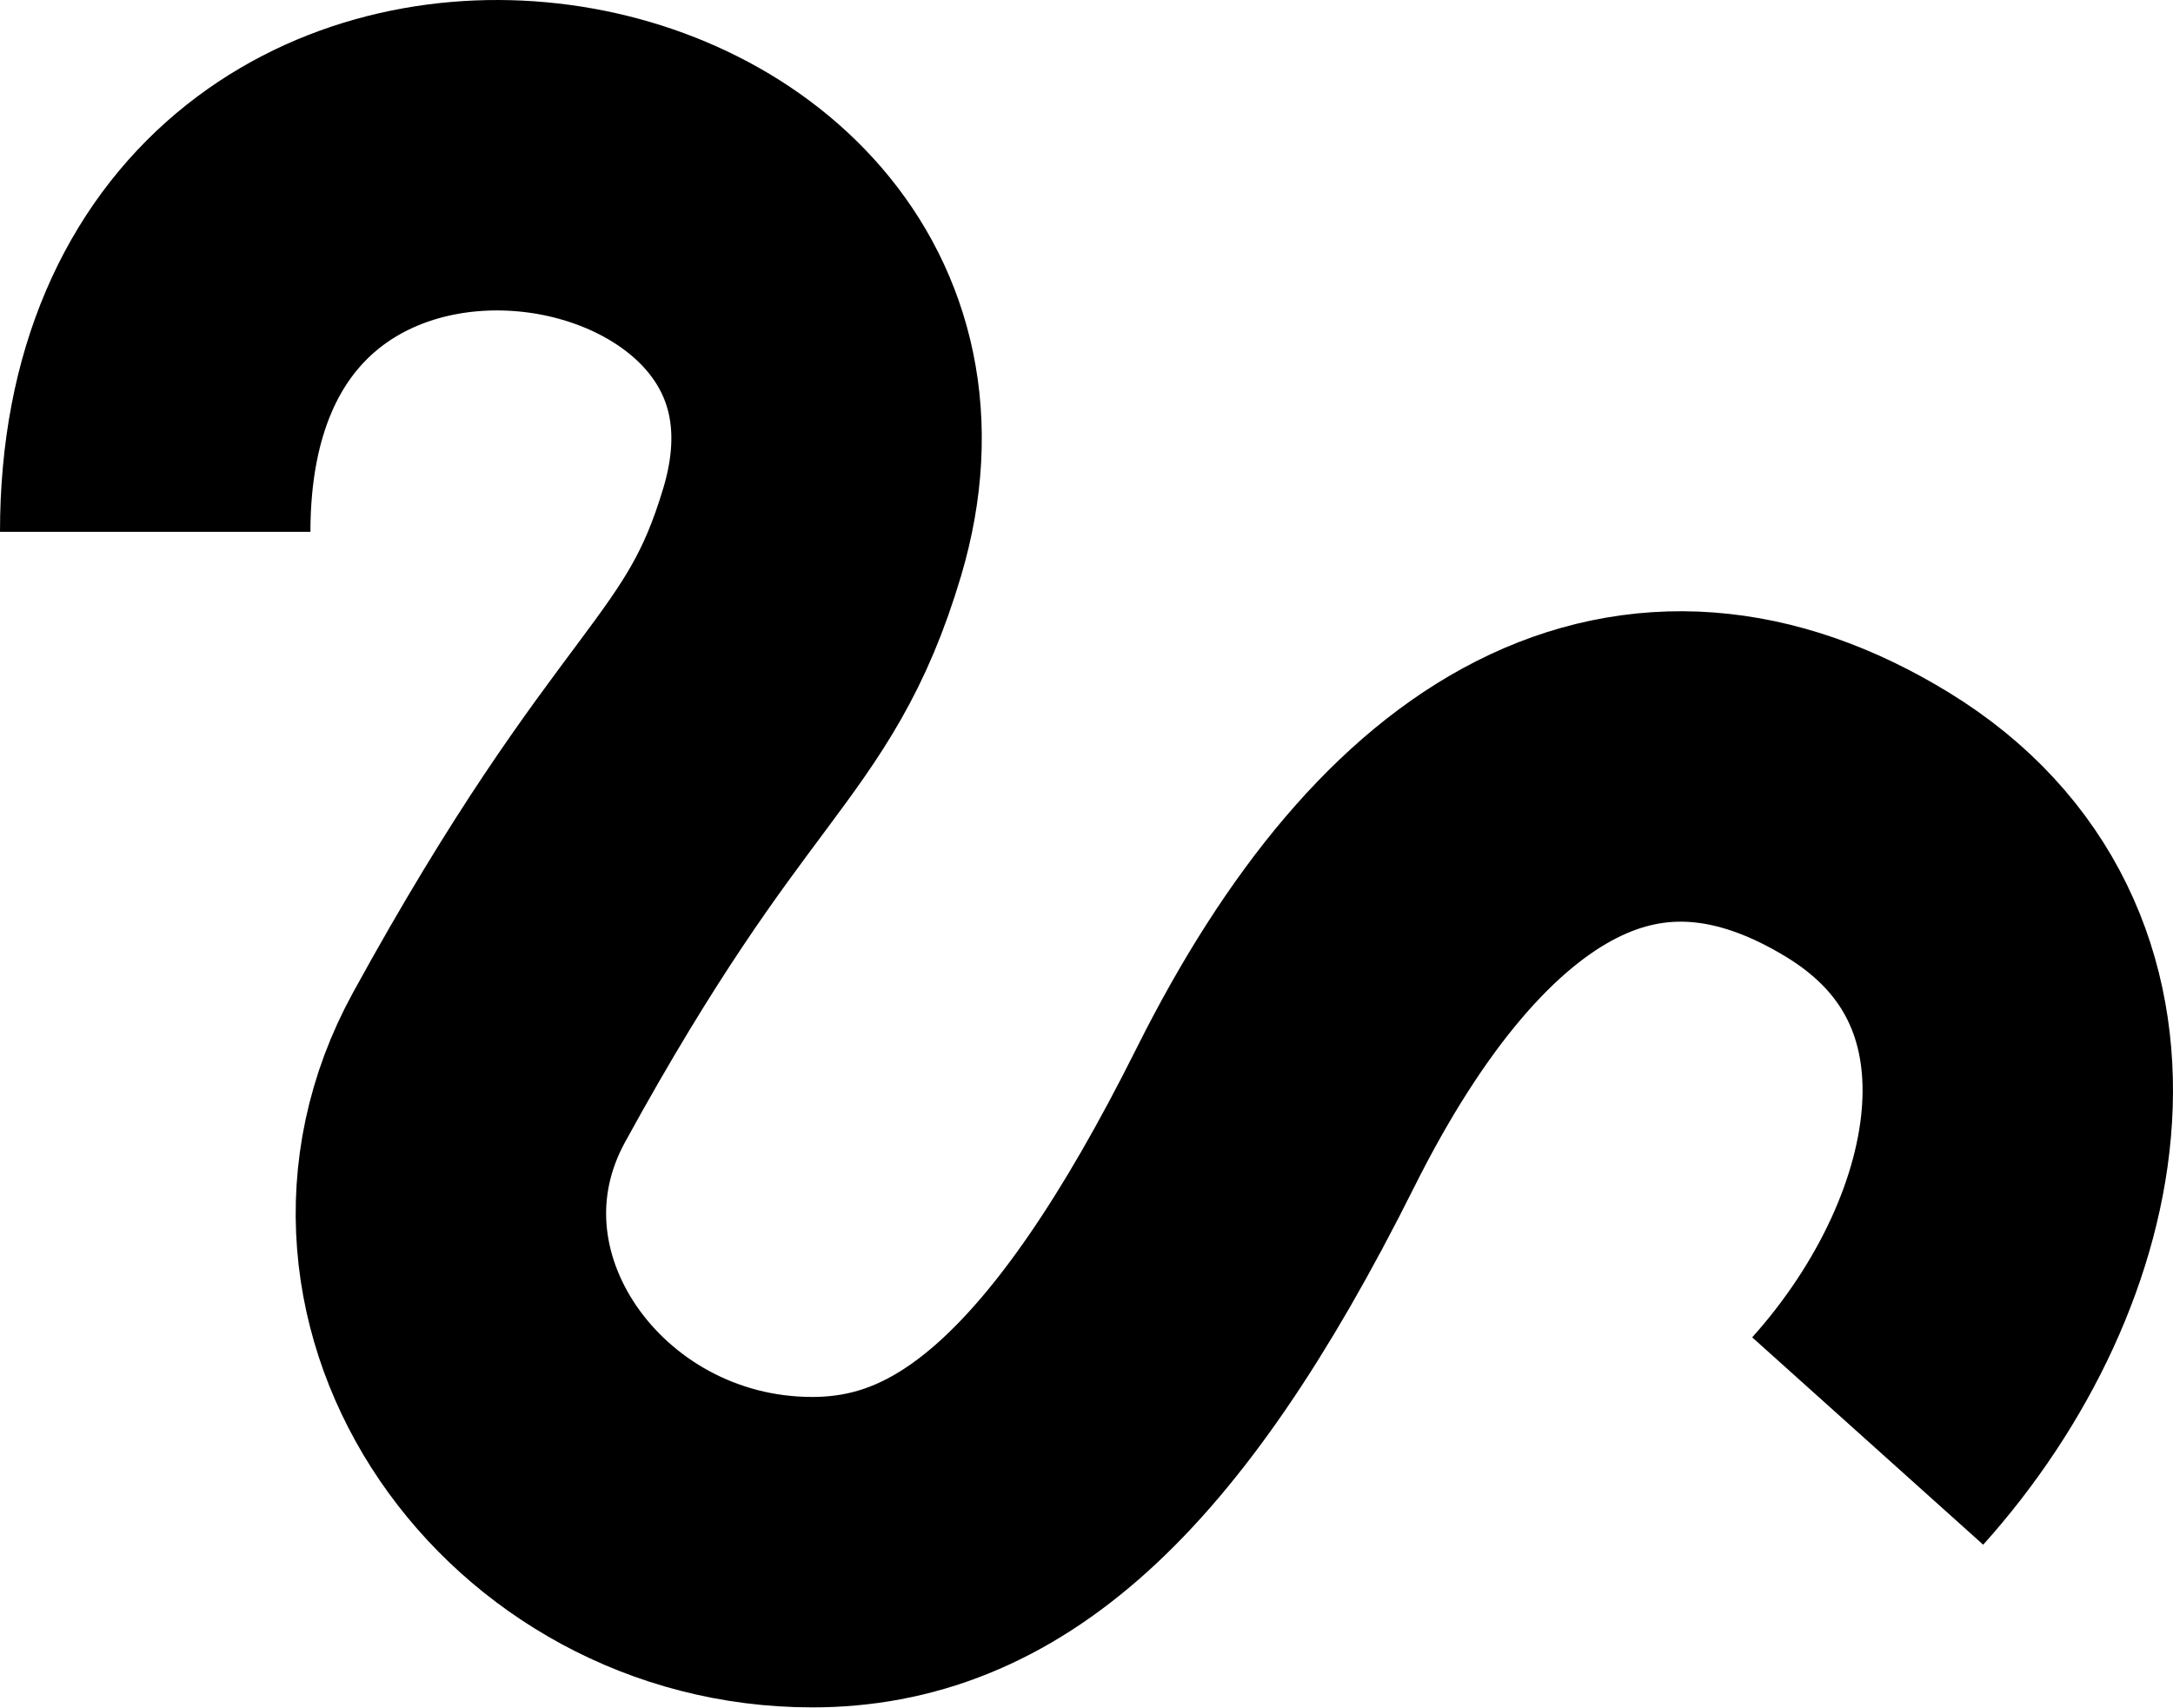
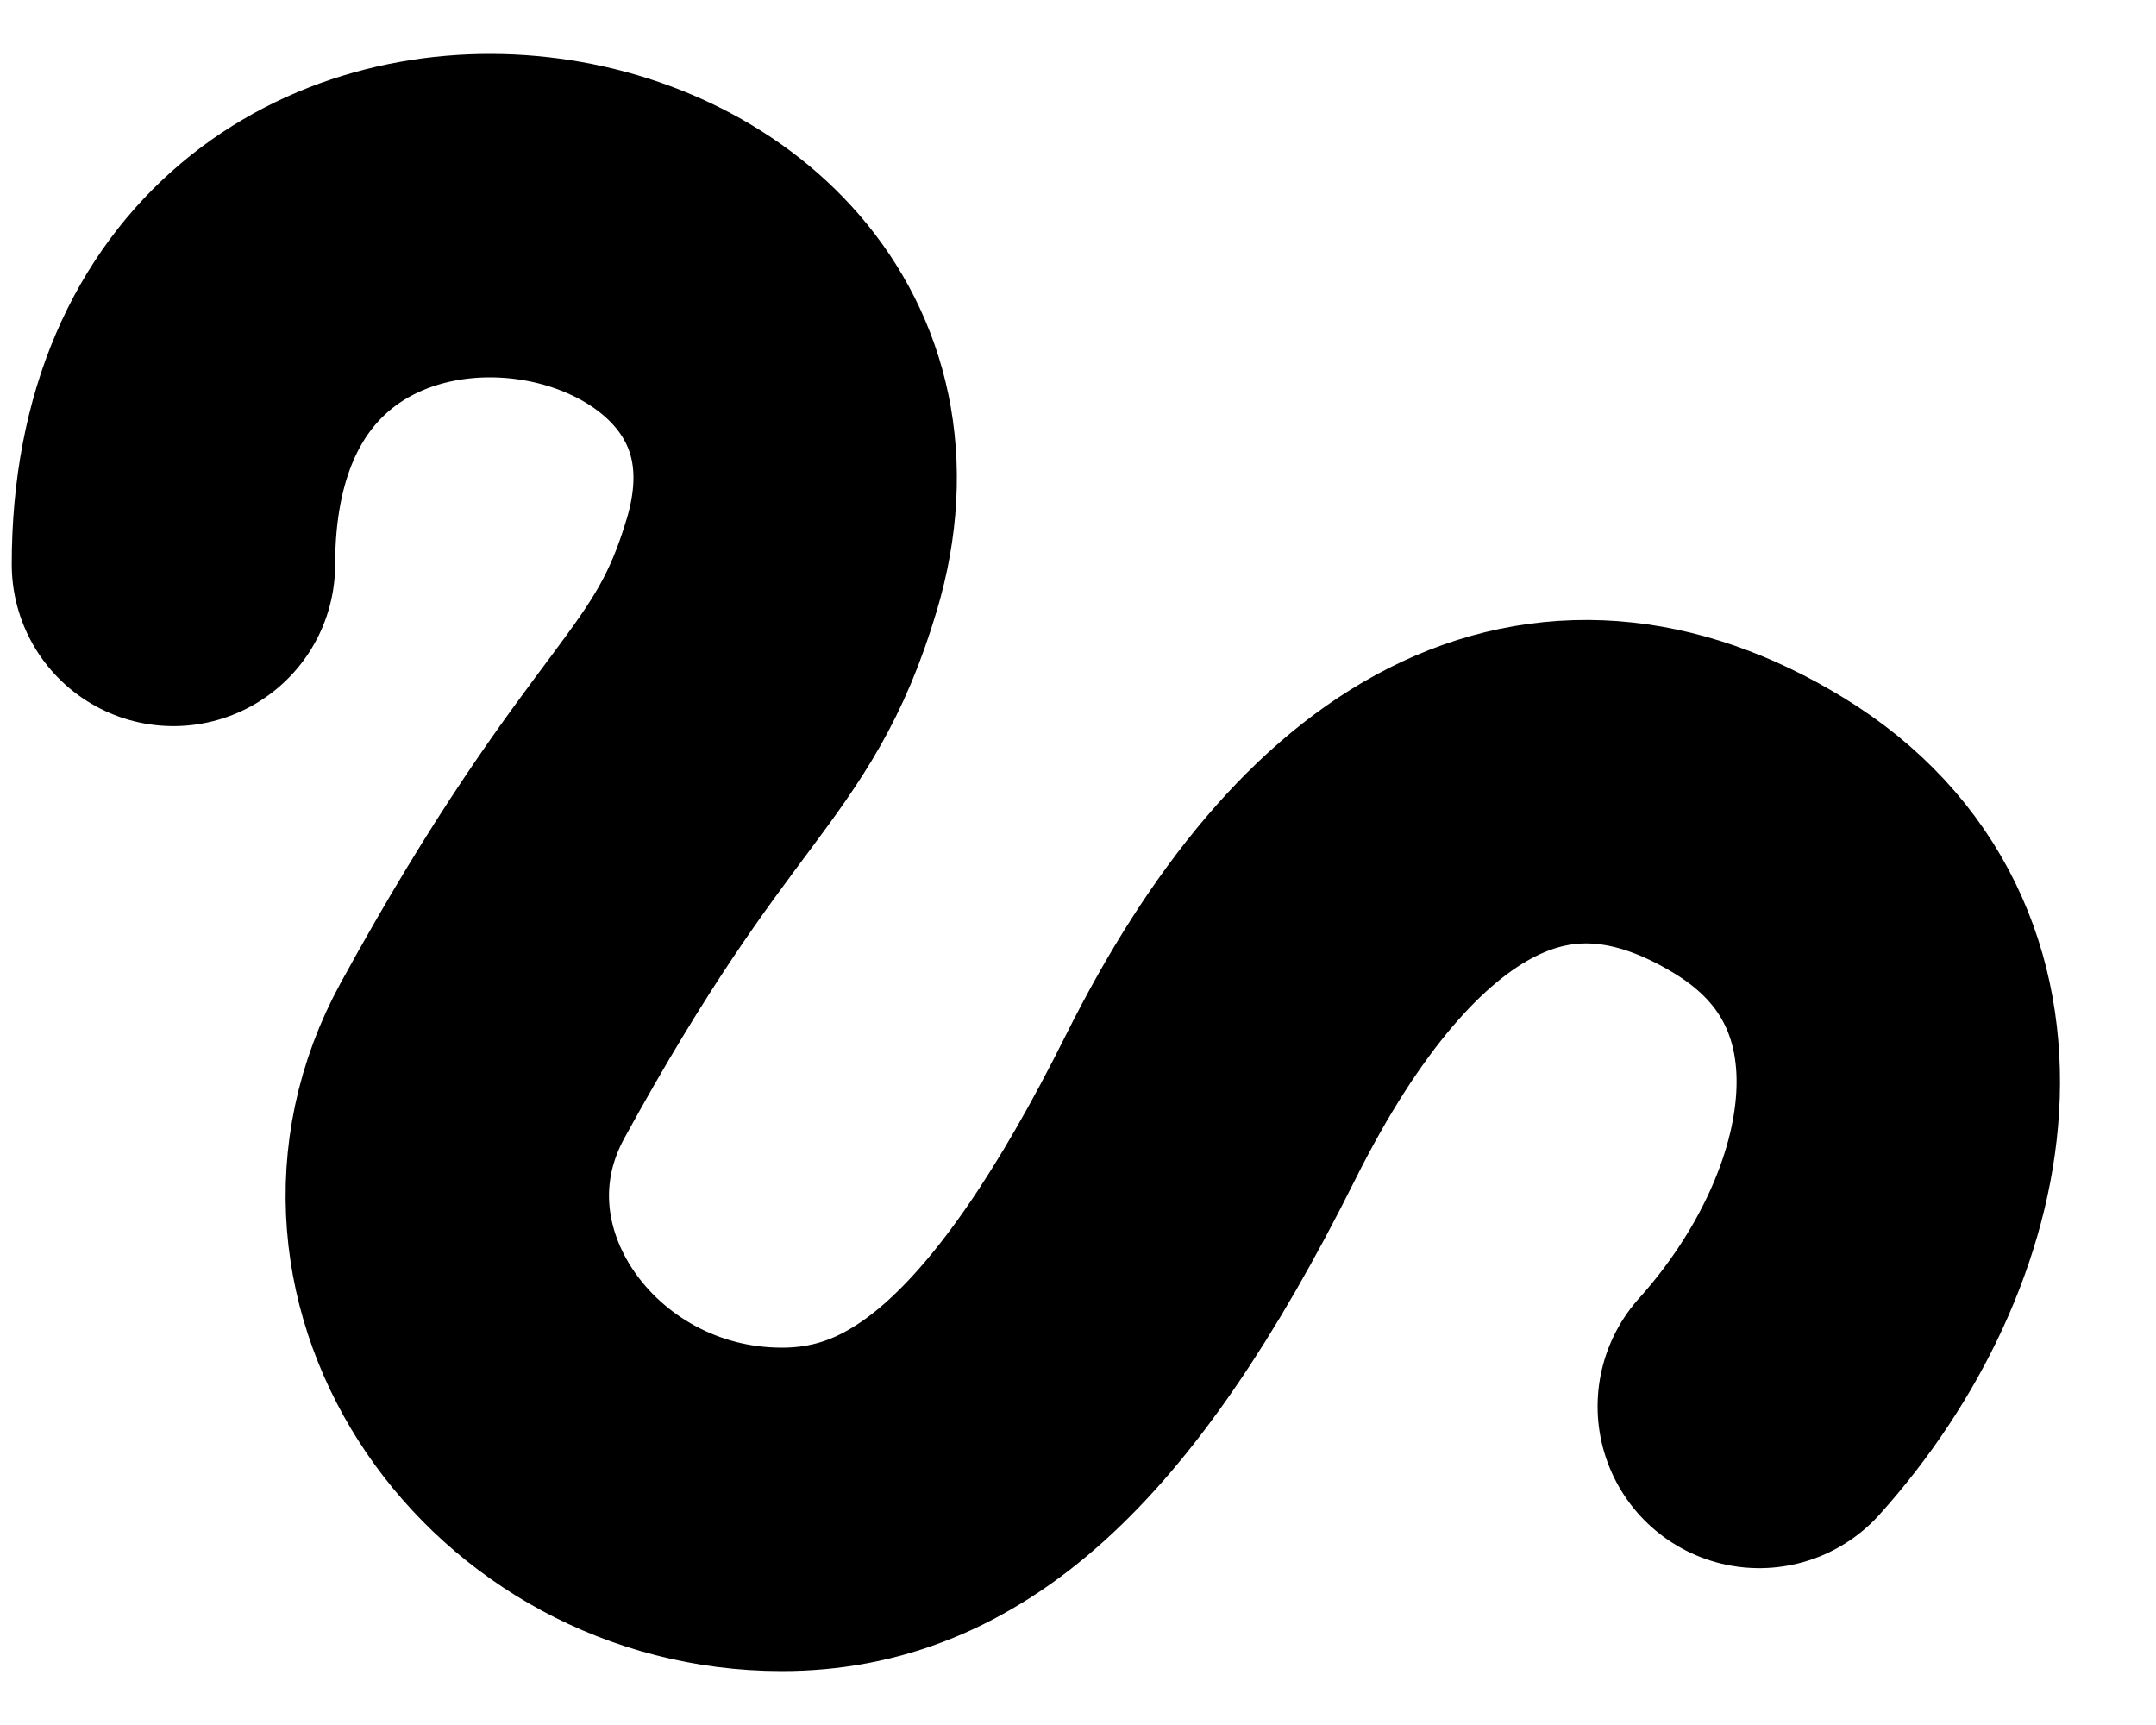
- <svg xmlns="http://www.w3.org/2000/svg" width="28" height="22" viewBox="0 0 28 22" fill="none">
-   <path d="M2 6.853C2 -0.436 12.131 1.256 10.466 6.853C9.768 9.196 8.8 9.196 6.302 13.752C4.732 16.616 7.135 20 10.466 20C12.547 20 14.351 18.568 16.433 14.403C18.492 10.284 21.151 8.845 24.066 10.628C26.98 12.411 26.286 16.095 24.066 18.568" stroke="black" stroke-width="4" />
+ <svg xmlns="http://www.w3.org/2000/svg" width="20" height="16" viewBox="0 0 20 16" fill="none">
+   <path d="M1.609 5.235C1.609 0.376 8.363 1.504 7.253 5.235C6.788 6.797 6.143 6.797 4.477 9.835C3.431 11.744 5.033 14 7.253 14C8.641 14 9.844 13.045 11.231 10.268C12.604 7.522 14.377 6.563 16.32 7.752C18.263 8.94 17.8 11.397 16.32 13.045" stroke="black" stroke-width="3" stroke-linecap="round" />
</svg>
